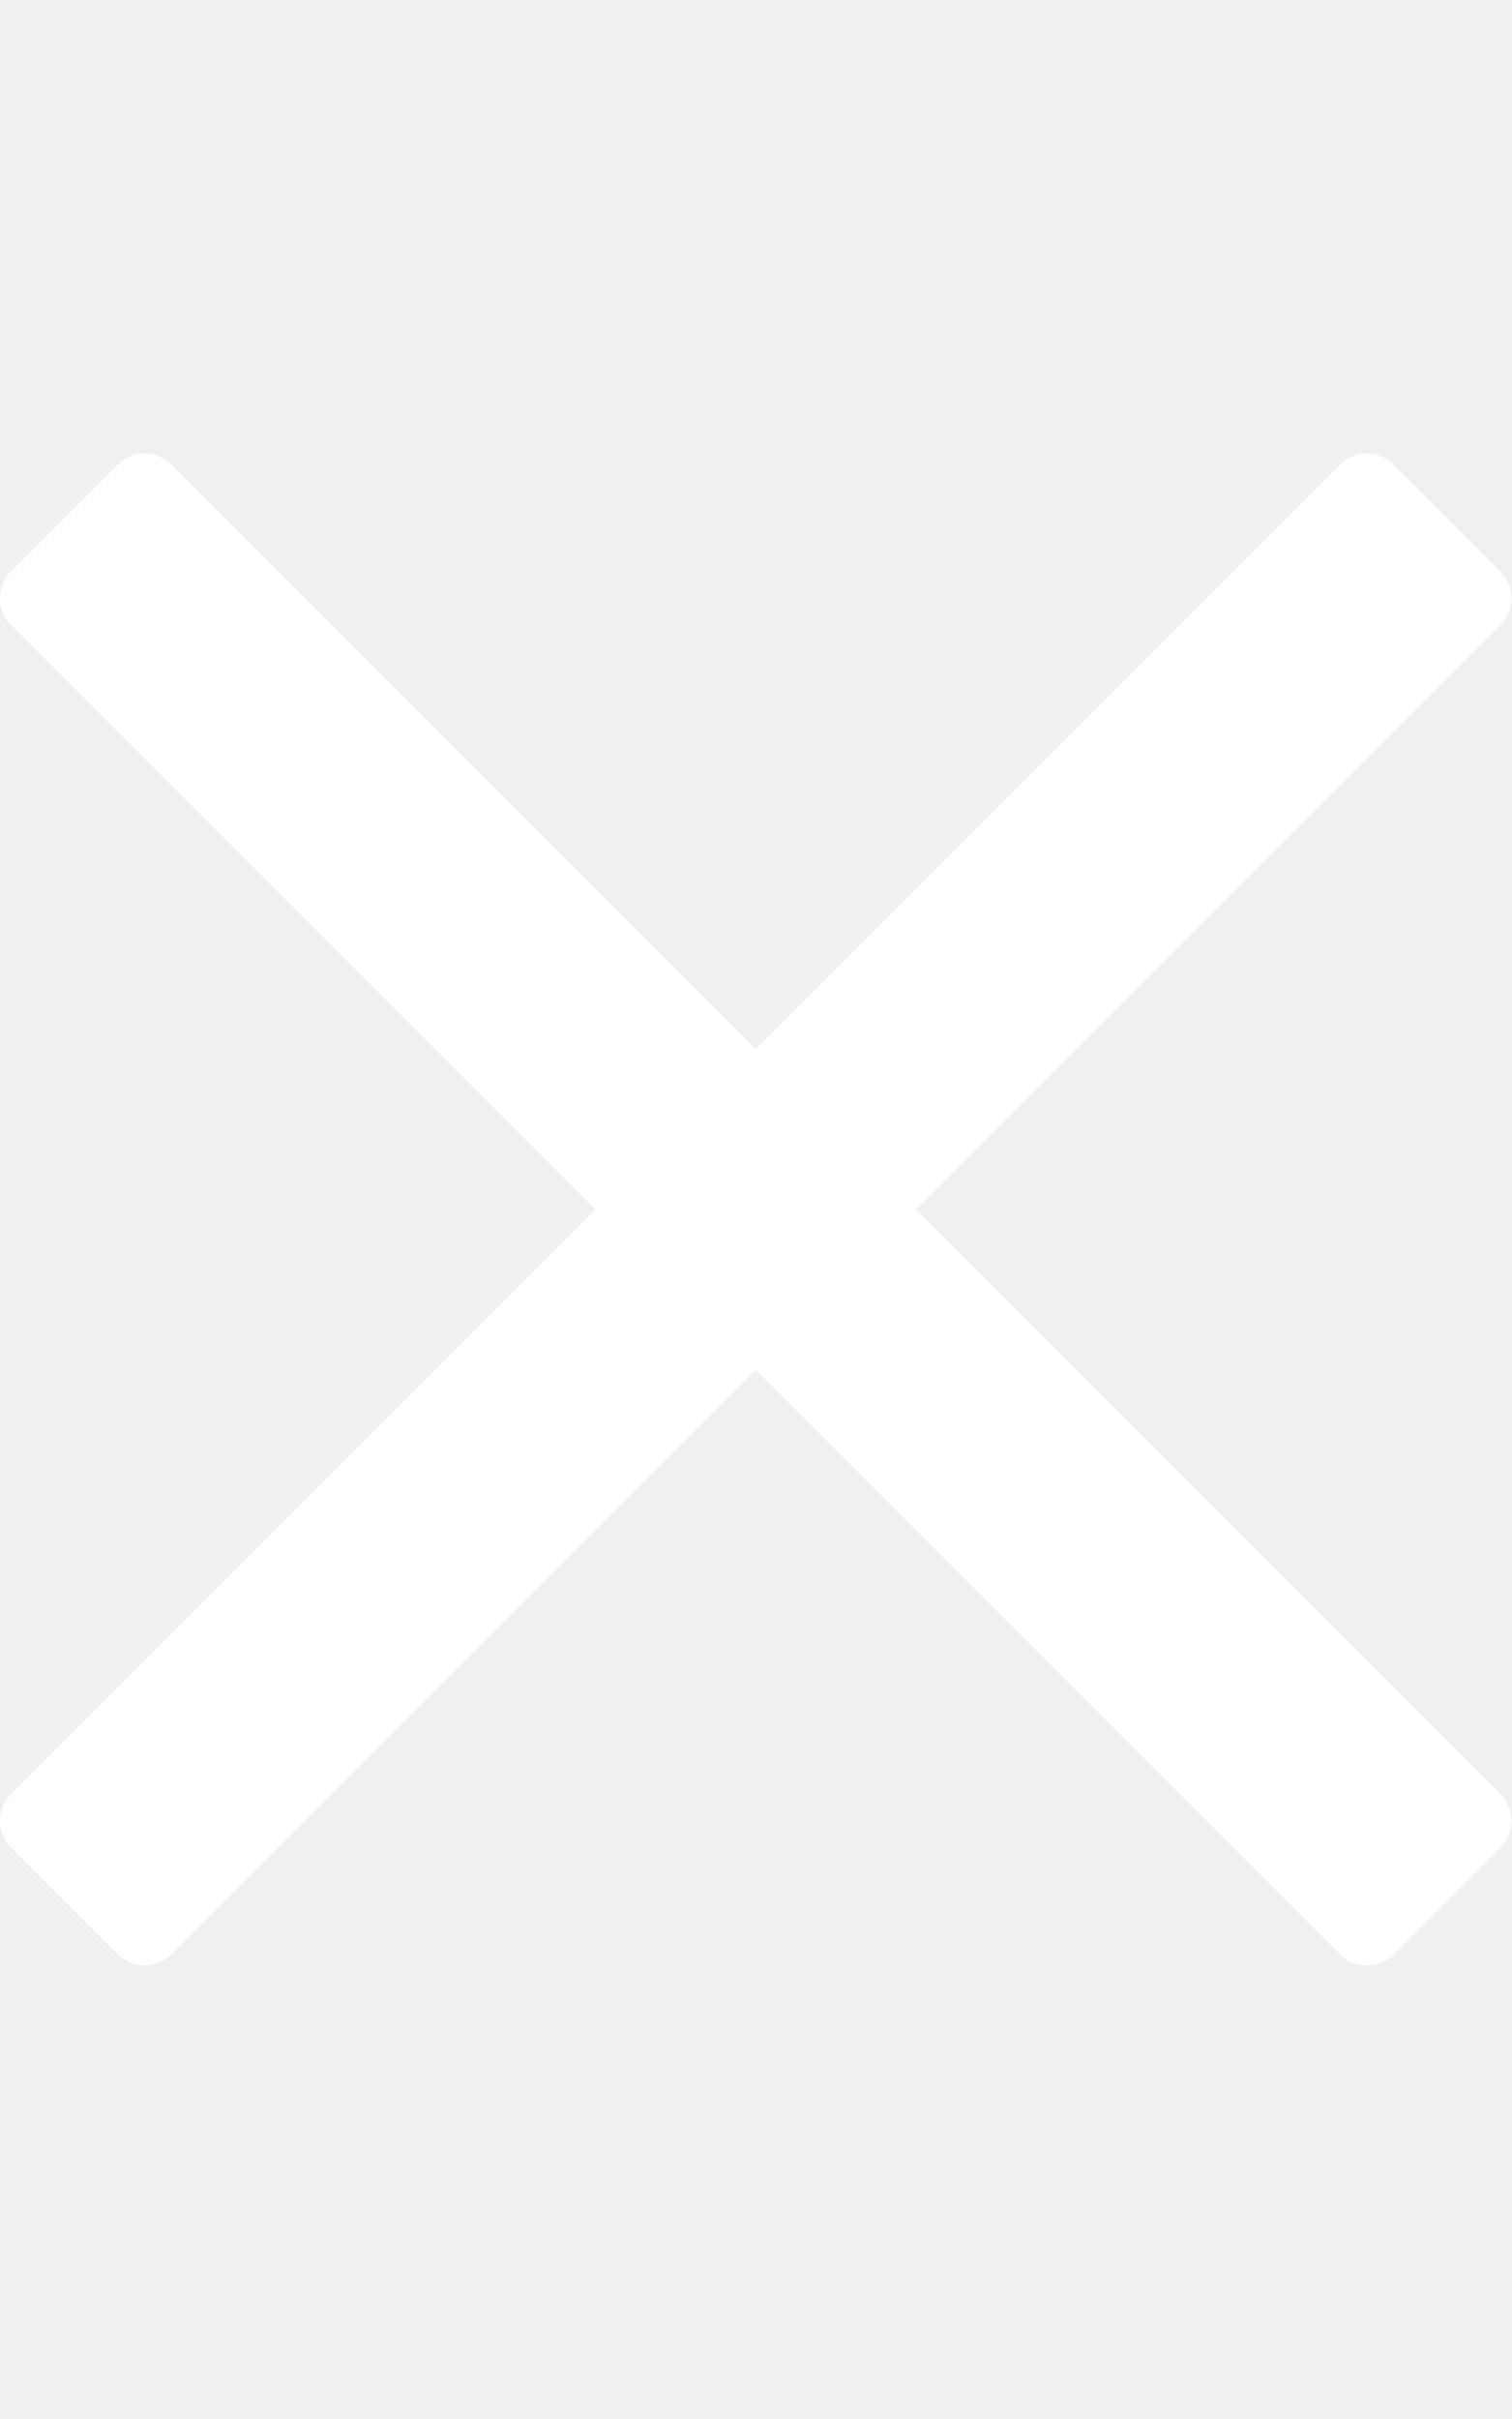
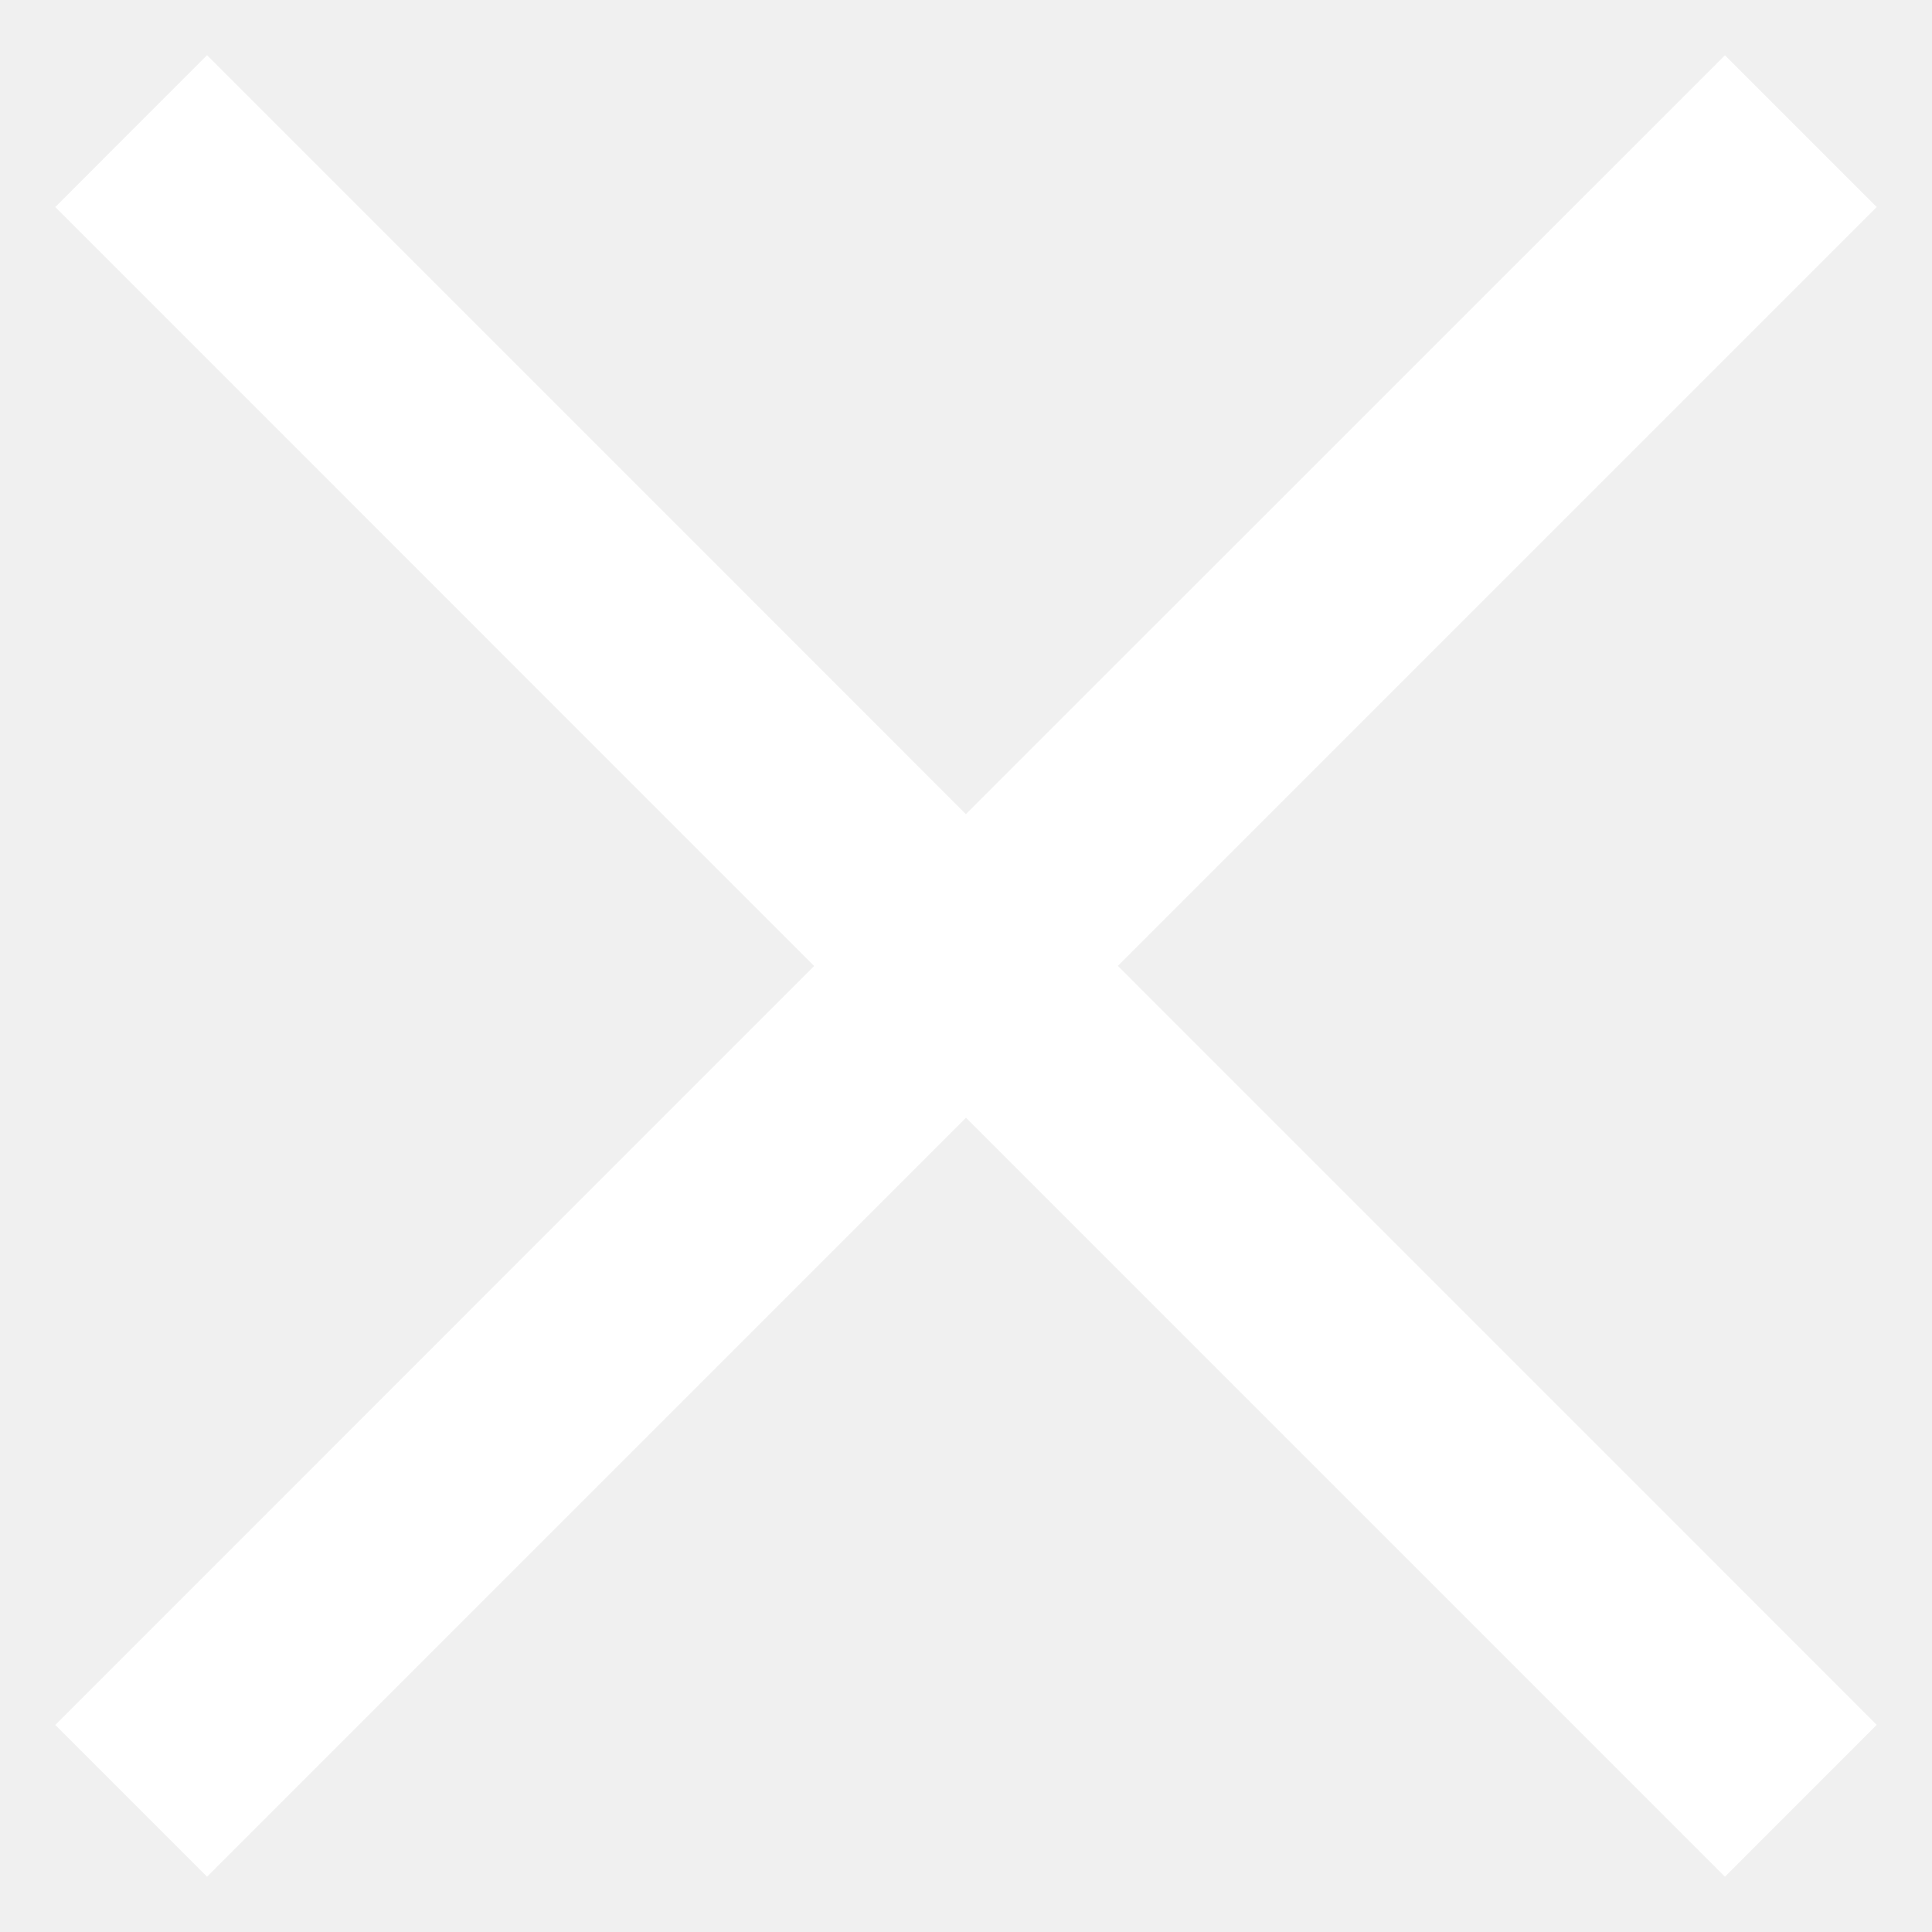
- <svg xmlns="http://www.w3.org/2000/svg" aria-hidden="true" data-prefix="fal" data-icon="times" viewBox="0 0 320 512" class="svg-inline--fa fa-times fa-w-10 fa-9x">
-   <path fill="#fff" d="M193.94 256L296.5 153.44l21.15-21.15c3.12-3.12 3.12-8.19 0-11.31l-22.63-22.63c-3.12-3.12-8.19-3.12-11.31 0L160 222.06 36.29 98.34c-3.12-3.12-8.19-3.12-11.31 0L2.34 120.97c-3.12 3.12-3.12 8.19 0 11.31L126.06 256 2.34 379.71c-3.12 3.12-3.12 8.19 0 11.31l22.63 22.63c3.12 3.12 8.19 3.12 11.31 0L160 289.94 262.56 392.5l21.15 21.15c3.12 3.12 8.19 3.12 11.31 0l22.63-22.63c3.12-3.12 3.12-8.19 0-11.31L193.94 256z" />
+ <svg xmlns="http://www.w3.org/2000/svg" xmlns:xlink="http://www.w3.org/1999/xlink" width="18" height="18">
+   <defs>
+     <path id="a" d="M691.485 160.07l-1.414 1.415-7.071-7.071-7.071 7.071-1.414-1.414 7.07-7.071-7.07-7.071 1.414-1.415 7.07 7.071 7.072-7.07 1.414 1.414-7.07 7.07z" />
+   </defs>
+   <use fill="#fff" xlink:href="#a" transform="translate(-674 -144)" />
</svg>
